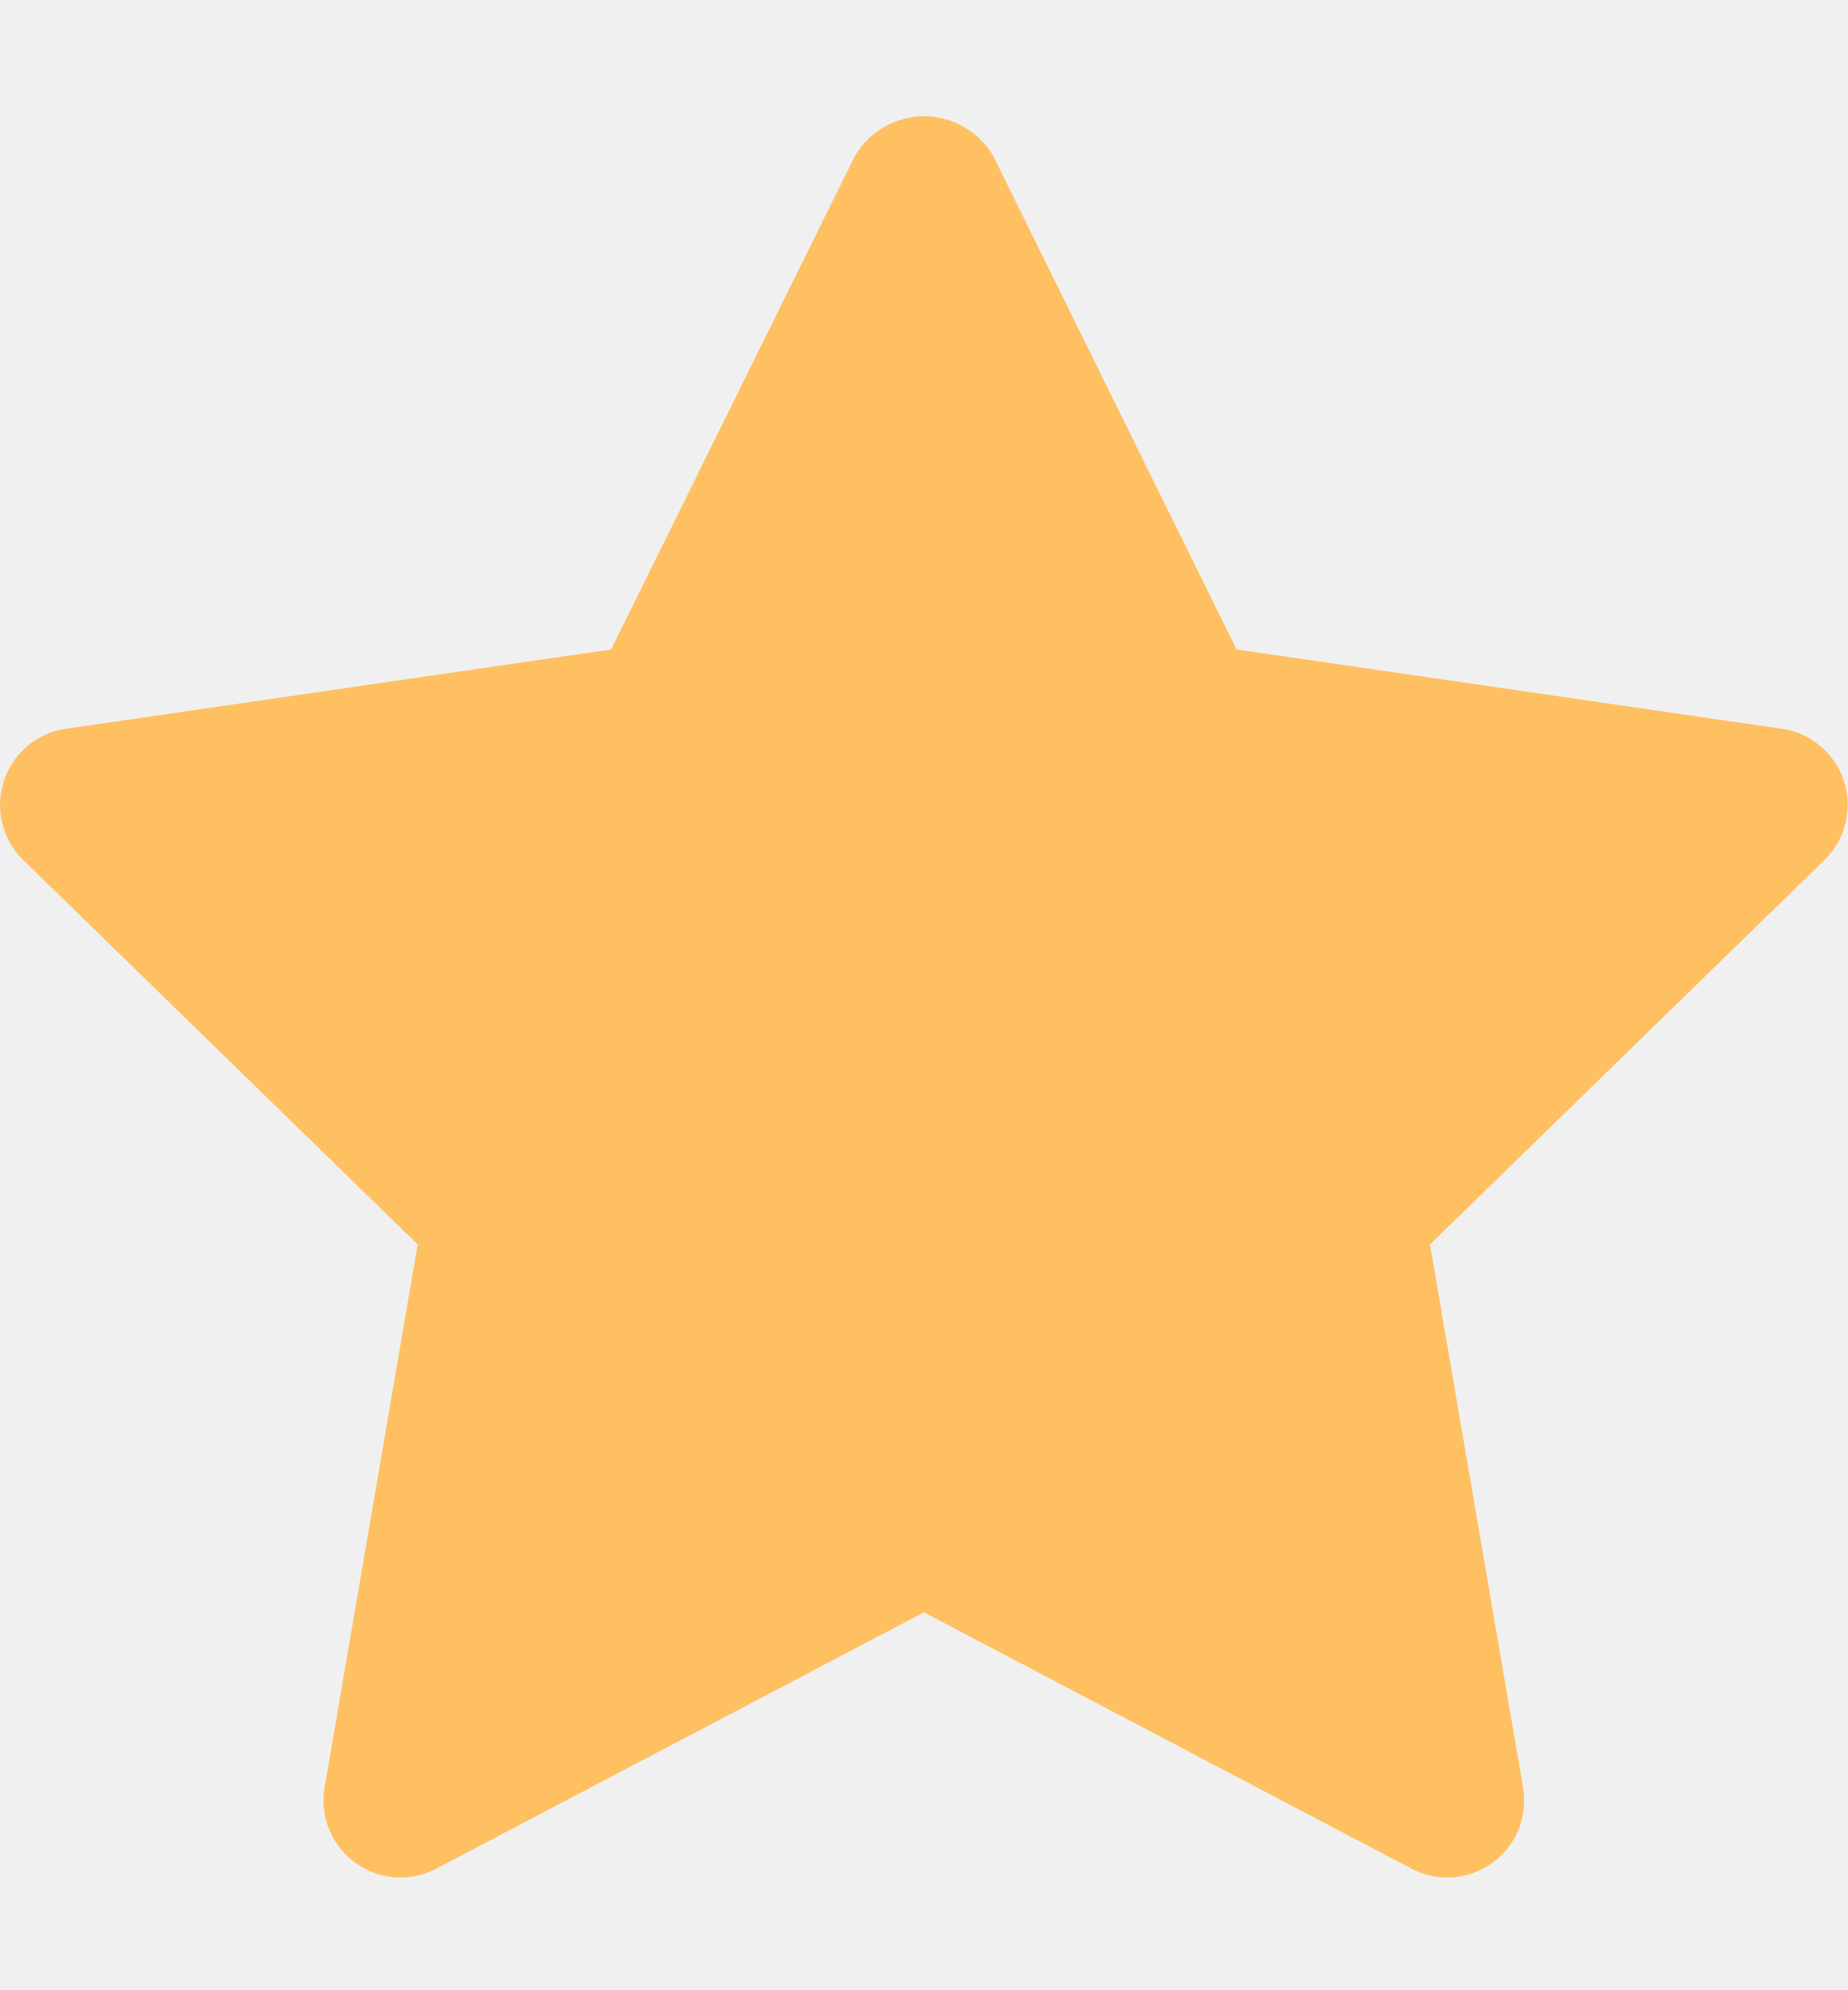
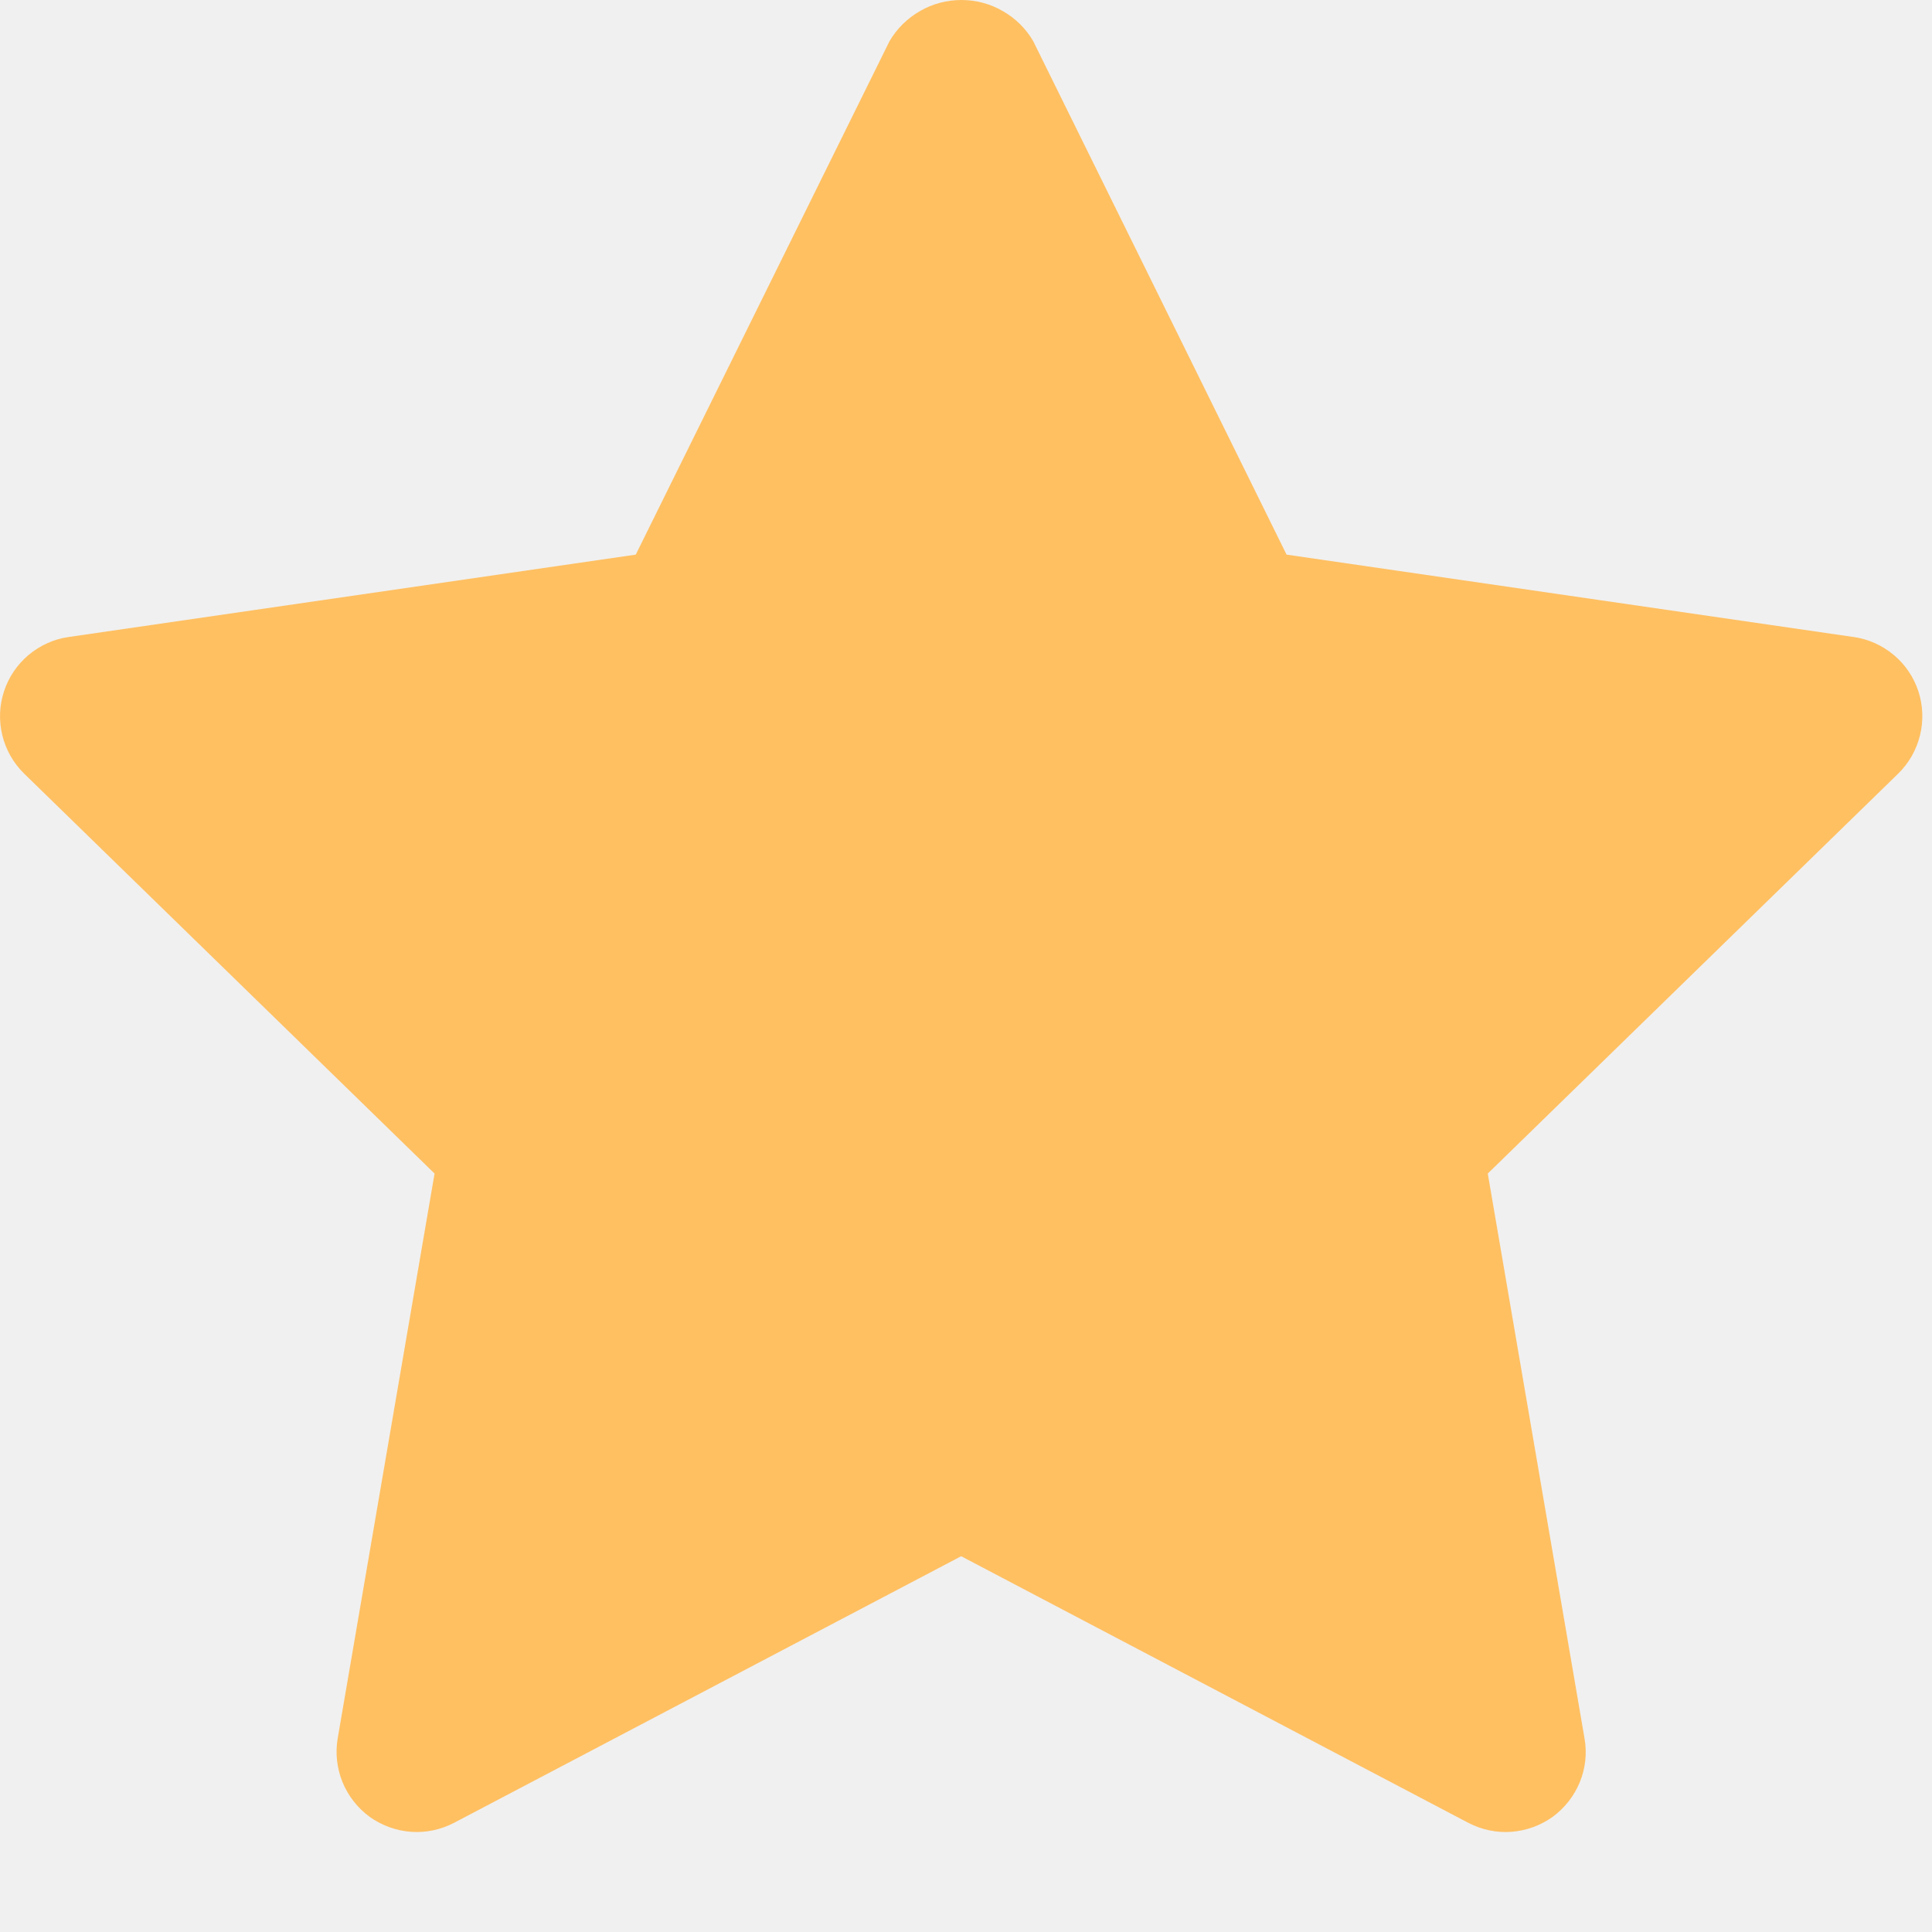
- <svg xmlns="http://www.w3.org/2000/svg" width="13" height="14" viewBox="0 0 13 14" fill="none">
-   <g clip-path="url(#clip0_2896_19610)">
-     <path d="M12.537 5.127L8.701 4.569L6.988 1.096C6.938 1.012 6.867 0.941 6.782 0.893C6.697 0.844 6.6 0.818 6.502 0.818C6.404 0.818 6.308 0.844 6.222 0.893C6.137 0.941 6.066 1.012 6.016 1.096L4.3 4.569L0.464 5.127C0.364 5.141 0.27 5.183 0.193 5.248C0.116 5.313 0.058 5.399 0.027 5.495C-0.005 5.591 -0.008 5.694 0.016 5.792C0.04 5.89 0.091 5.98 0.163 6.05L2.939 8.755L2.284 12.576C2.267 12.675 2.278 12.778 2.316 12.871C2.355 12.965 2.418 13.046 2.5 13.105C2.582 13.165 2.678 13.2 2.779 13.207C2.88 13.215 2.981 13.194 3.07 13.146L6.501 11.343L9.931 13.146C10.02 13.194 10.121 13.215 10.222 13.207C10.323 13.2 10.42 13.165 10.501 13.105C10.583 13.046 10.647 12.965 10.685 12.871C10.723 12.778 10.734 12.675 10.717 12.576L10.062 8.755L12.838 6.05C12.91 5.98 12.961 5.89 12.986 5.792C13.01 5.694 13.006 5.591 12.975 5.495C12.944 5.399 12.886 5.314 12.809 5.249C12.732 5.183 12.638 5.141 12.538 5.127H12.537Z" fill="#FFC062" />
-   </g>
-   <defs>
-     <clipPath id="clip0_2896_19610">
-       <rect width="13" height="13" fill="white" transform="translate(0 0.5)" />
-     </clipPath>
-   </defs>
+ <svg xmlns="http://www.w3.org/2000/svg" width="14" height="14" viewBox="0 0 14 14" fill="none">
+   <path d="M13.432 4.616L9.323 4.019L7.487 0.298C7.434 0.207 7.358 0.132 7.266 0.08C7.175 0.027 7.072 0 6.967 0C6.862 0 6.758 0.027 6.667 0.08C6.576 0.132 6.499 0.207 6.446 0.298L4.607 4.019L0.497 4.616C0.39 4.631 0.29 4.677 0.207 4.746C0.124 4.816 0.062 4.908 0.029 5.01C-0.005 5.113 -0.009 5.224 0.017 5.329C0.043 5.434 0.097 5.53 0.175 5.606L3.149 8.504L2.447 12.597C2.429 12.704 2.441 12.813 2.482 12.914C2.523 13.014 2.591 13.101 2.678 13.165C2.766 13.228 2.87 13.266 2.978 13.274C3.086 13.282 3.194 13.259 3.29 13.209L6.965 11.277L10.64 13.209C10.736 13.259 10.844 13.282 10.952 13.274C11.06 13.266 11.164 13.228 11.252 13.165C11.339 13.101 11.407 13.014 11.448 12.914C11.489 12.813 11.501 12.704 11.482 12.597L10.781 8.504L13.755 5.606C13.833 5.53 13.887 5.434 13.913 5.329C13.939 5.224 13.935 5.114 13.902 5.011C13.868 4.908 13.807 4.816 13.724 4.747C13.641 4.677 13.541 4.632 13.434 4.616H13.432Z" fill="#FFC062" />
</svg>
